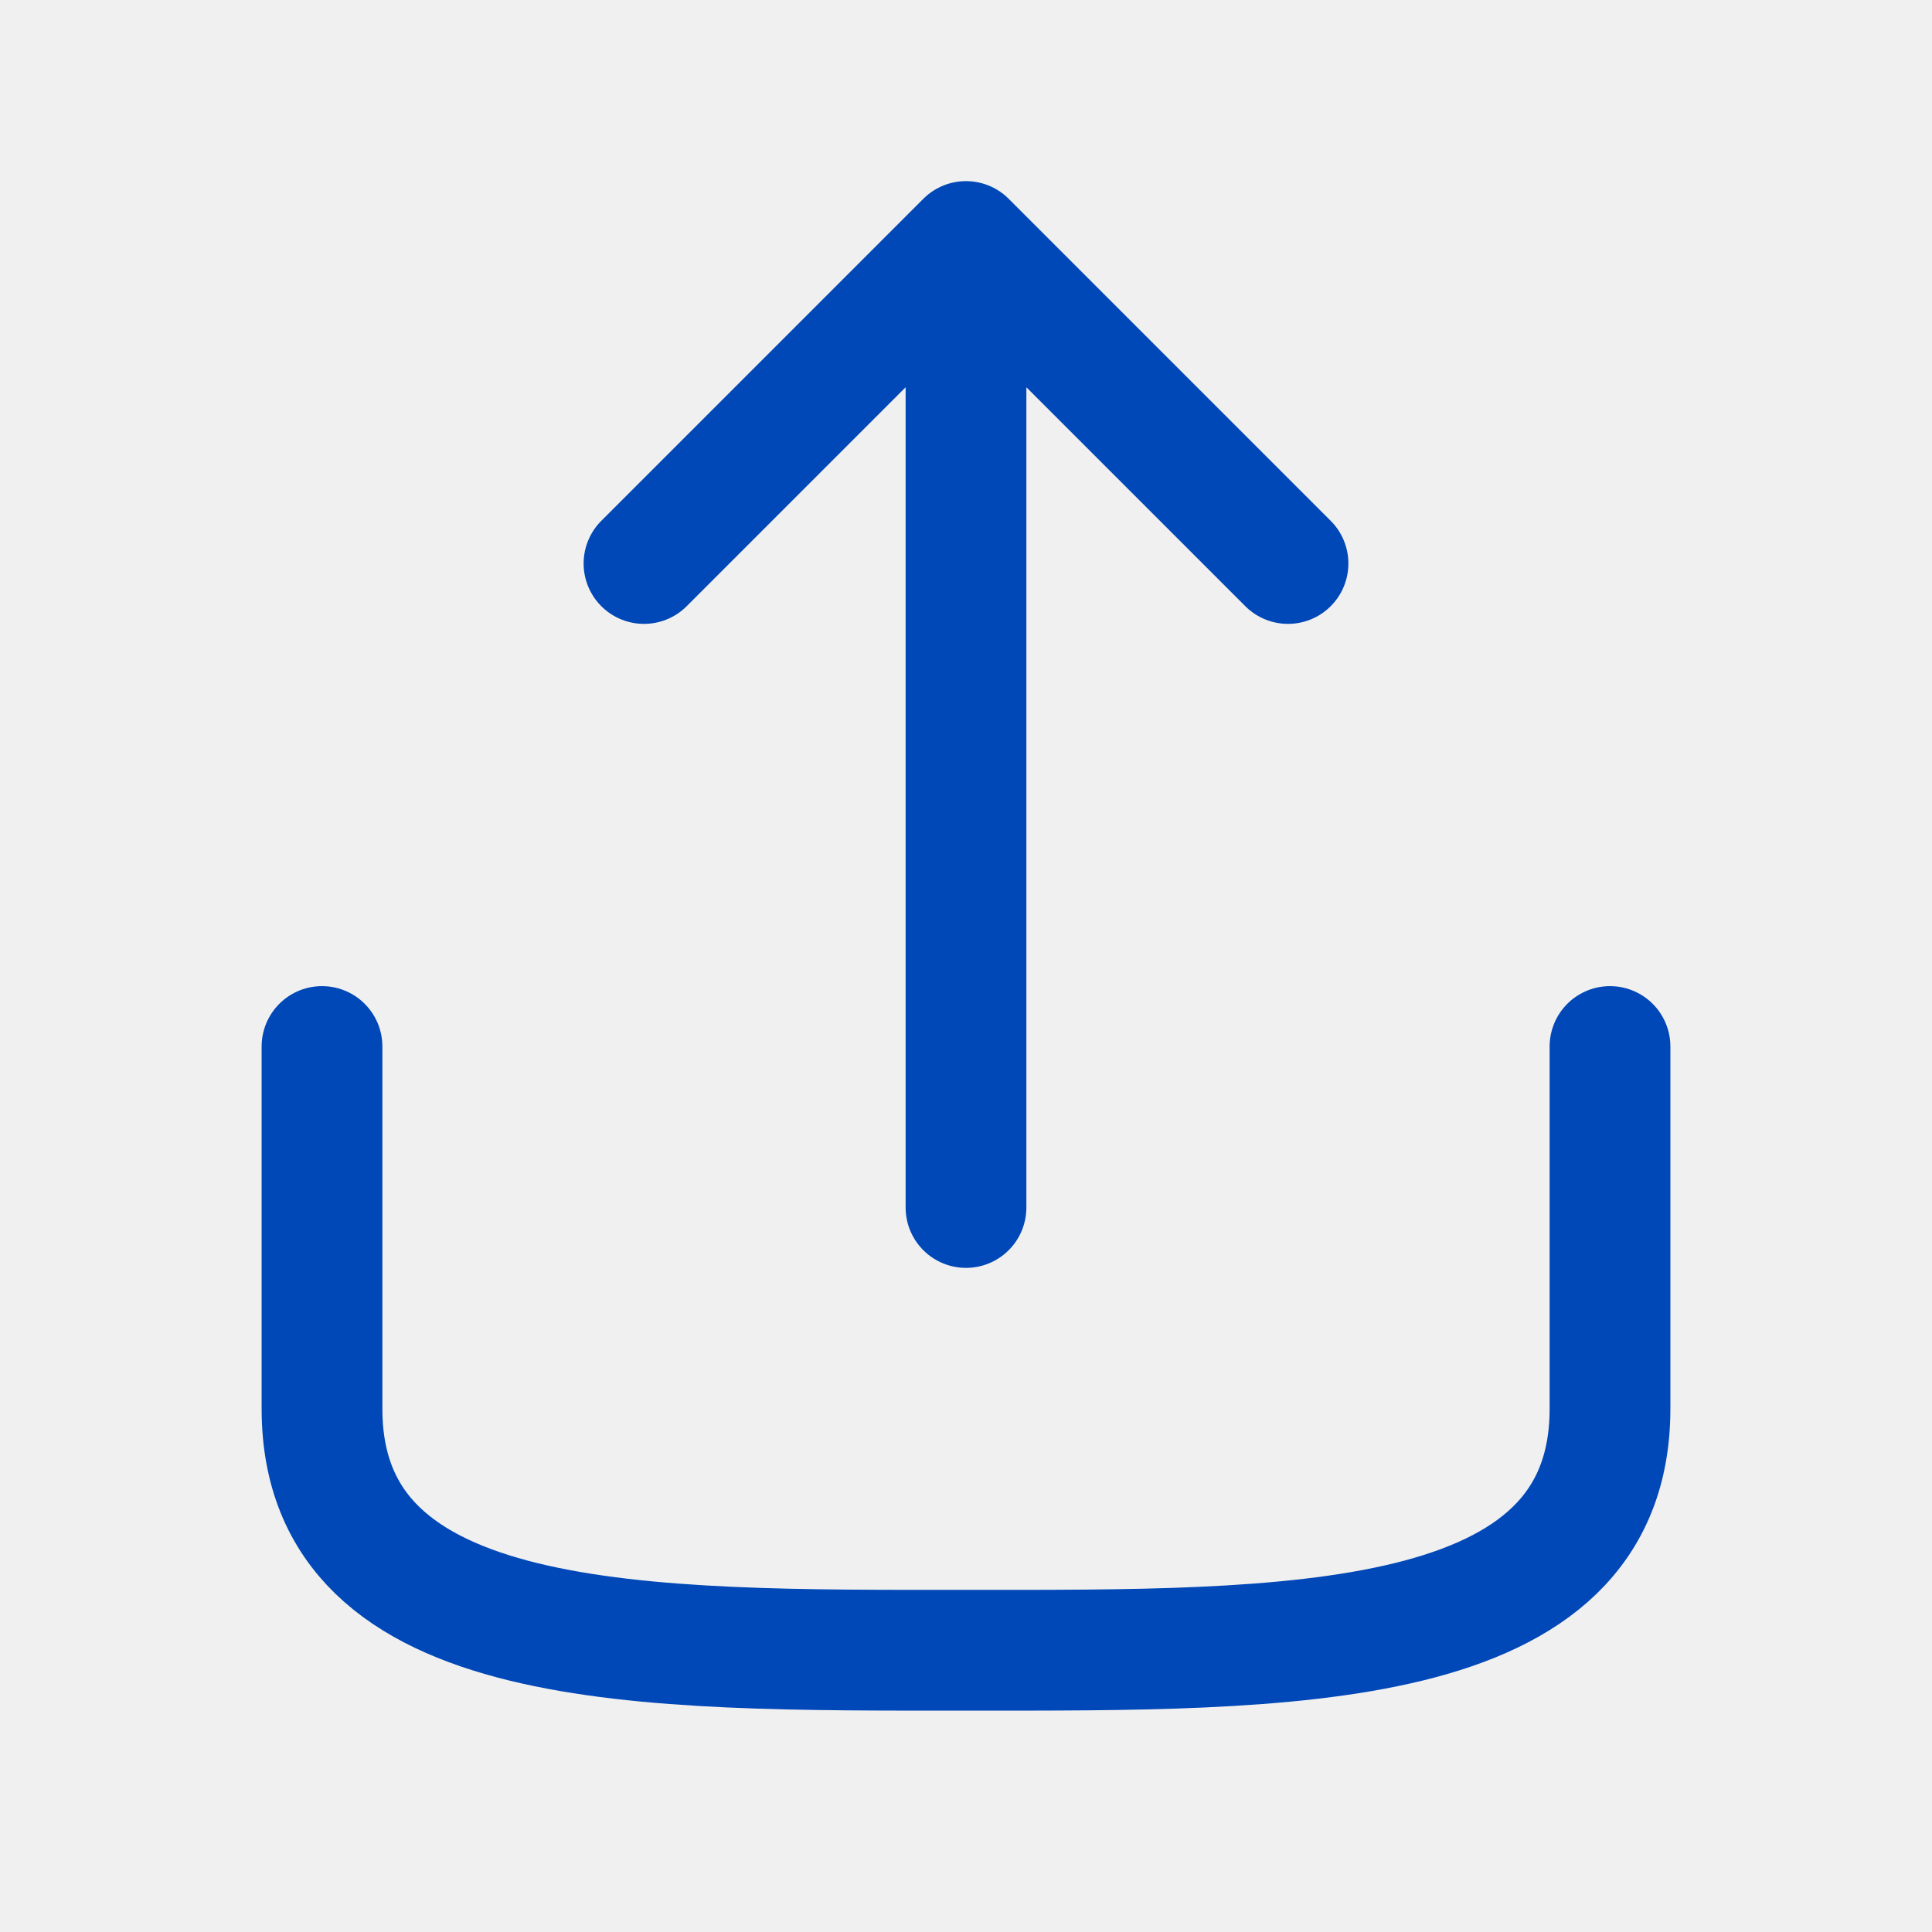
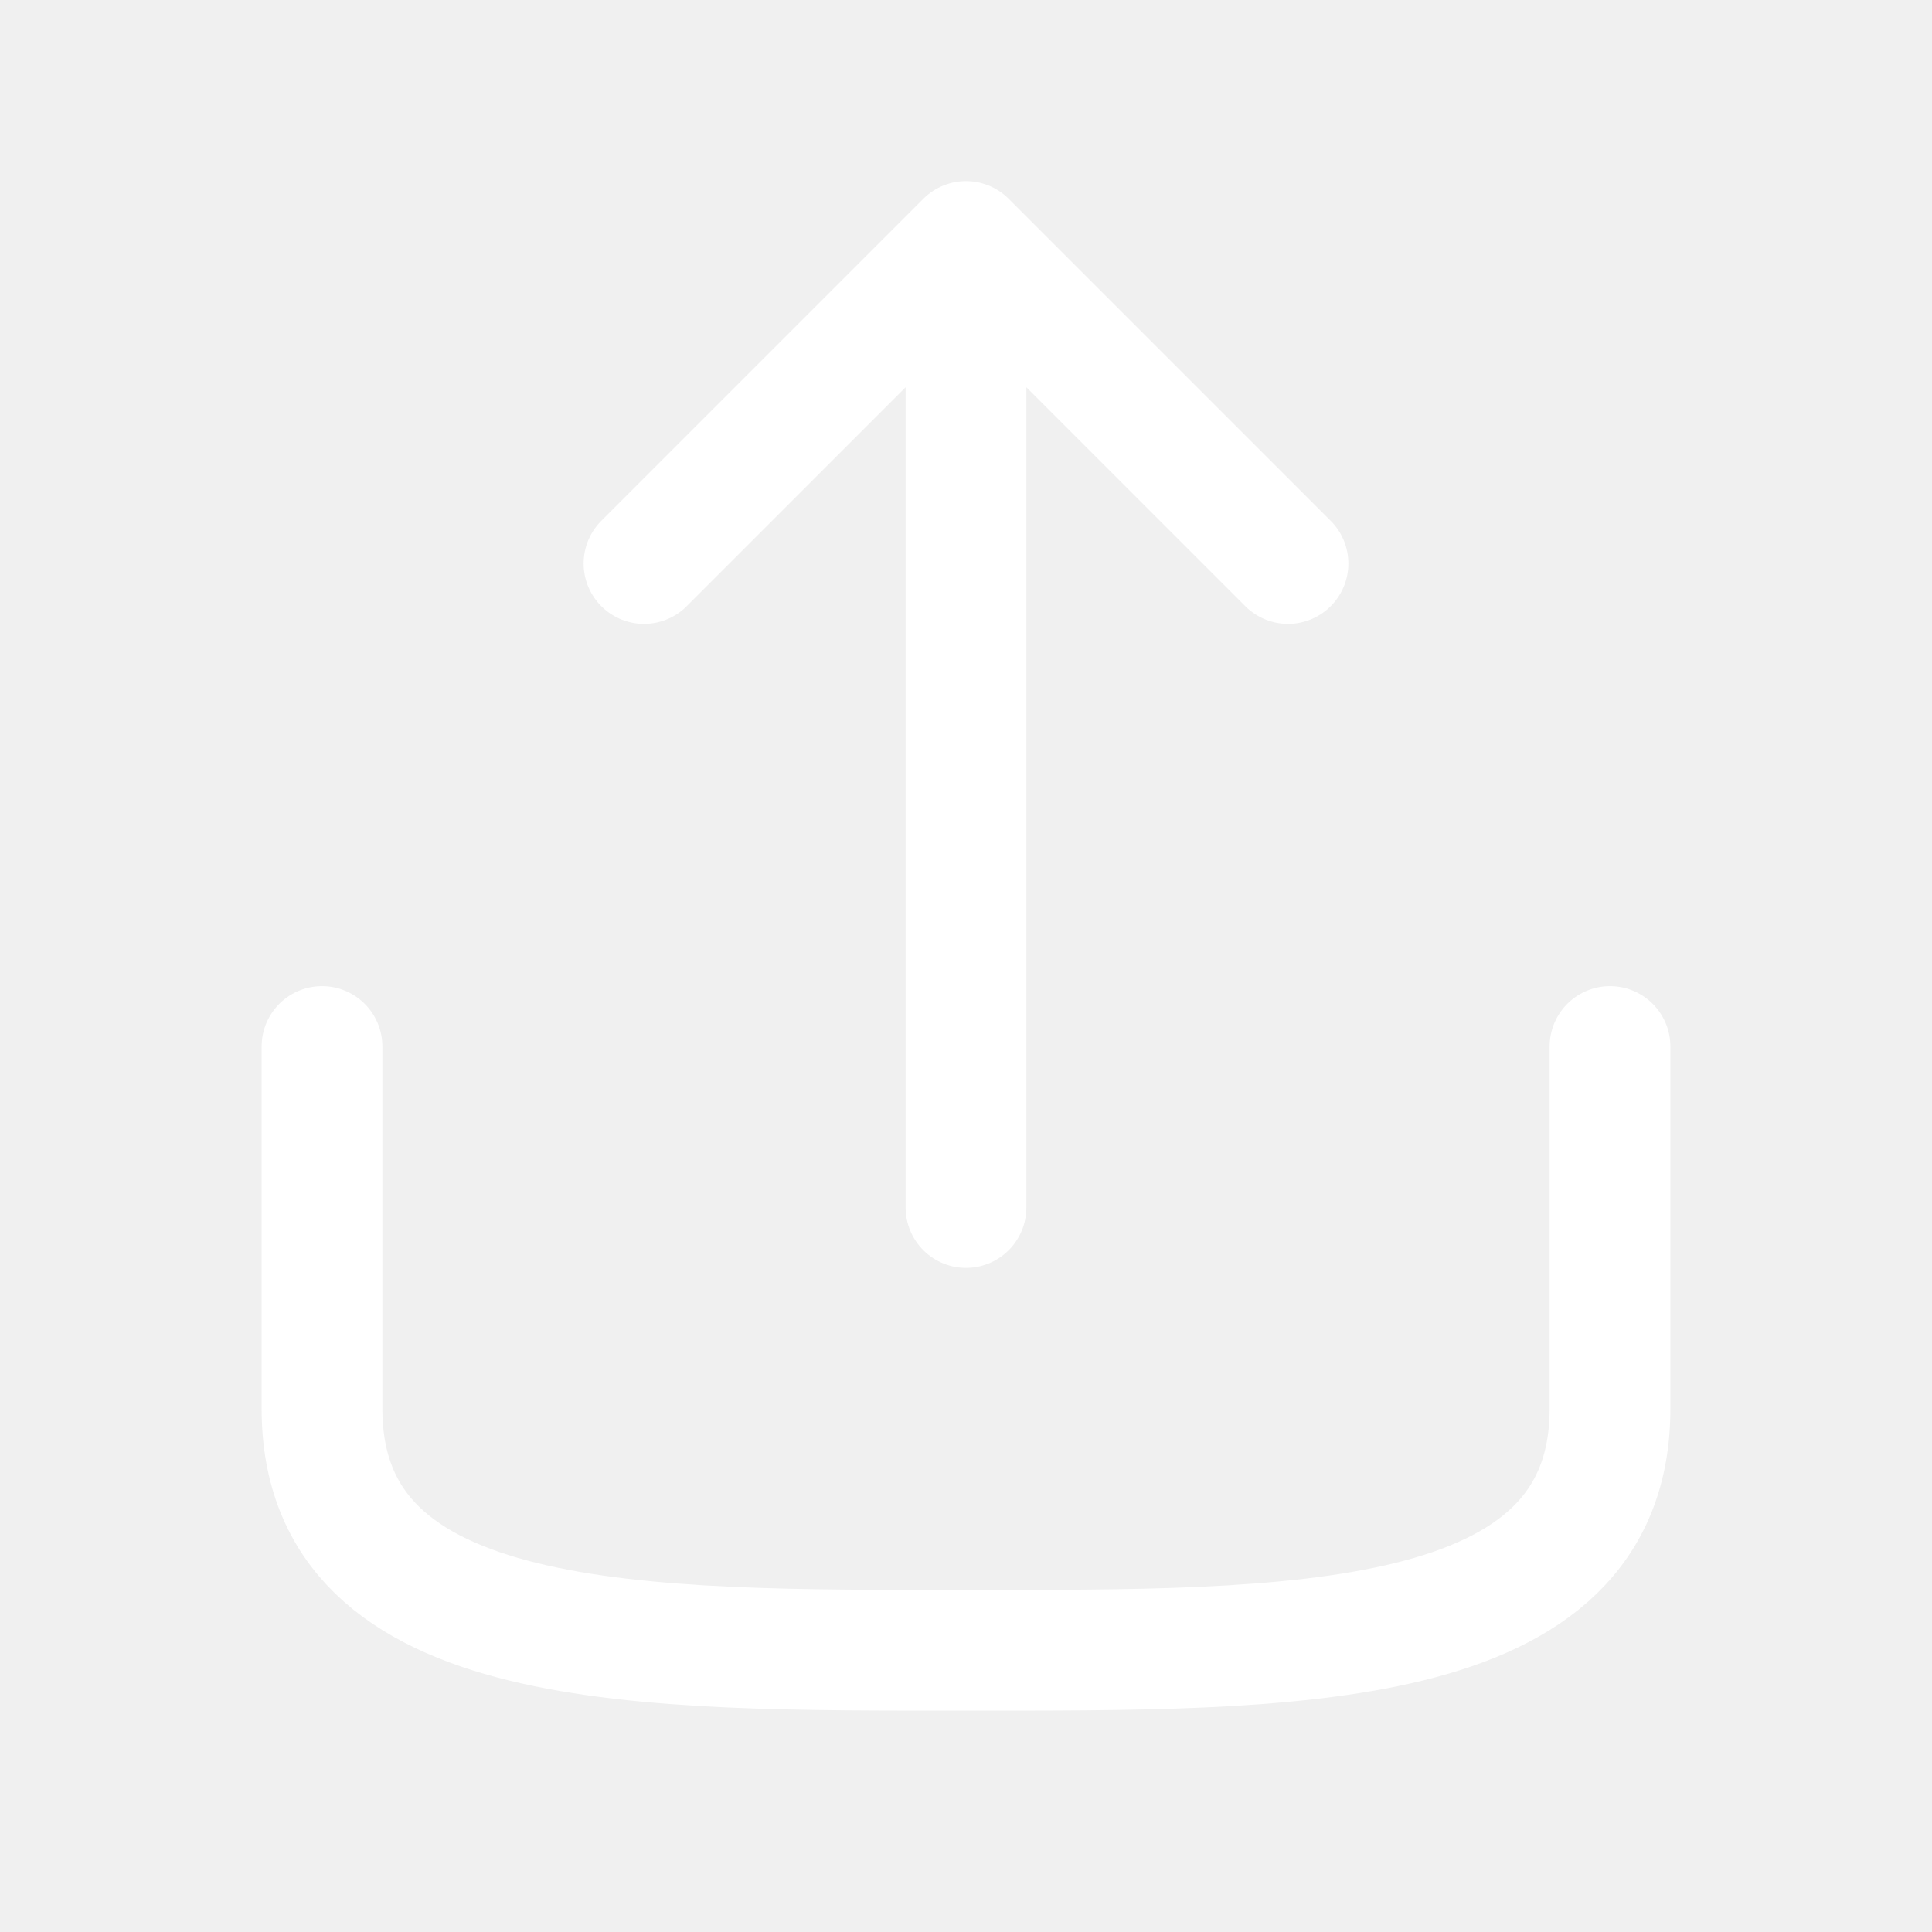
<svg xmlns="http://www.w3.org/2000/svg" viewBox="0 0 24 24" fill="none">
  <g id="SVGRepo_bgCarrier" stroke-width="0" />
  <g id="SVGRepo_tracerCarrier" stroke-linecap="round" stroke-linejoin="round" />
  <g id="SVGRepo_iconCarrier">
-     <path d="M20 13V17.5C20 20.558 16 20.5 12 20.5C8 20.5 4 20.558 4 17.5V13M12 3L12 15M12 3L16 7M12 3L8 7" stroke="#0047B7" stroke-width="1.5" stroke-linecap="round" stroke-linejoin="round" />
+     <path d="M20 13V17.5C20 20.558 16 20.5 12 20.5C8 20.5 4 20.558 4 17.5V13M12 3L12 15M12 3L16 7M12 3L8 7" stroke="#FFFFFF" stroke-width="1.5" stroke-linecap="round" stroke-linejoin="round" />
  </g>
</svg>
